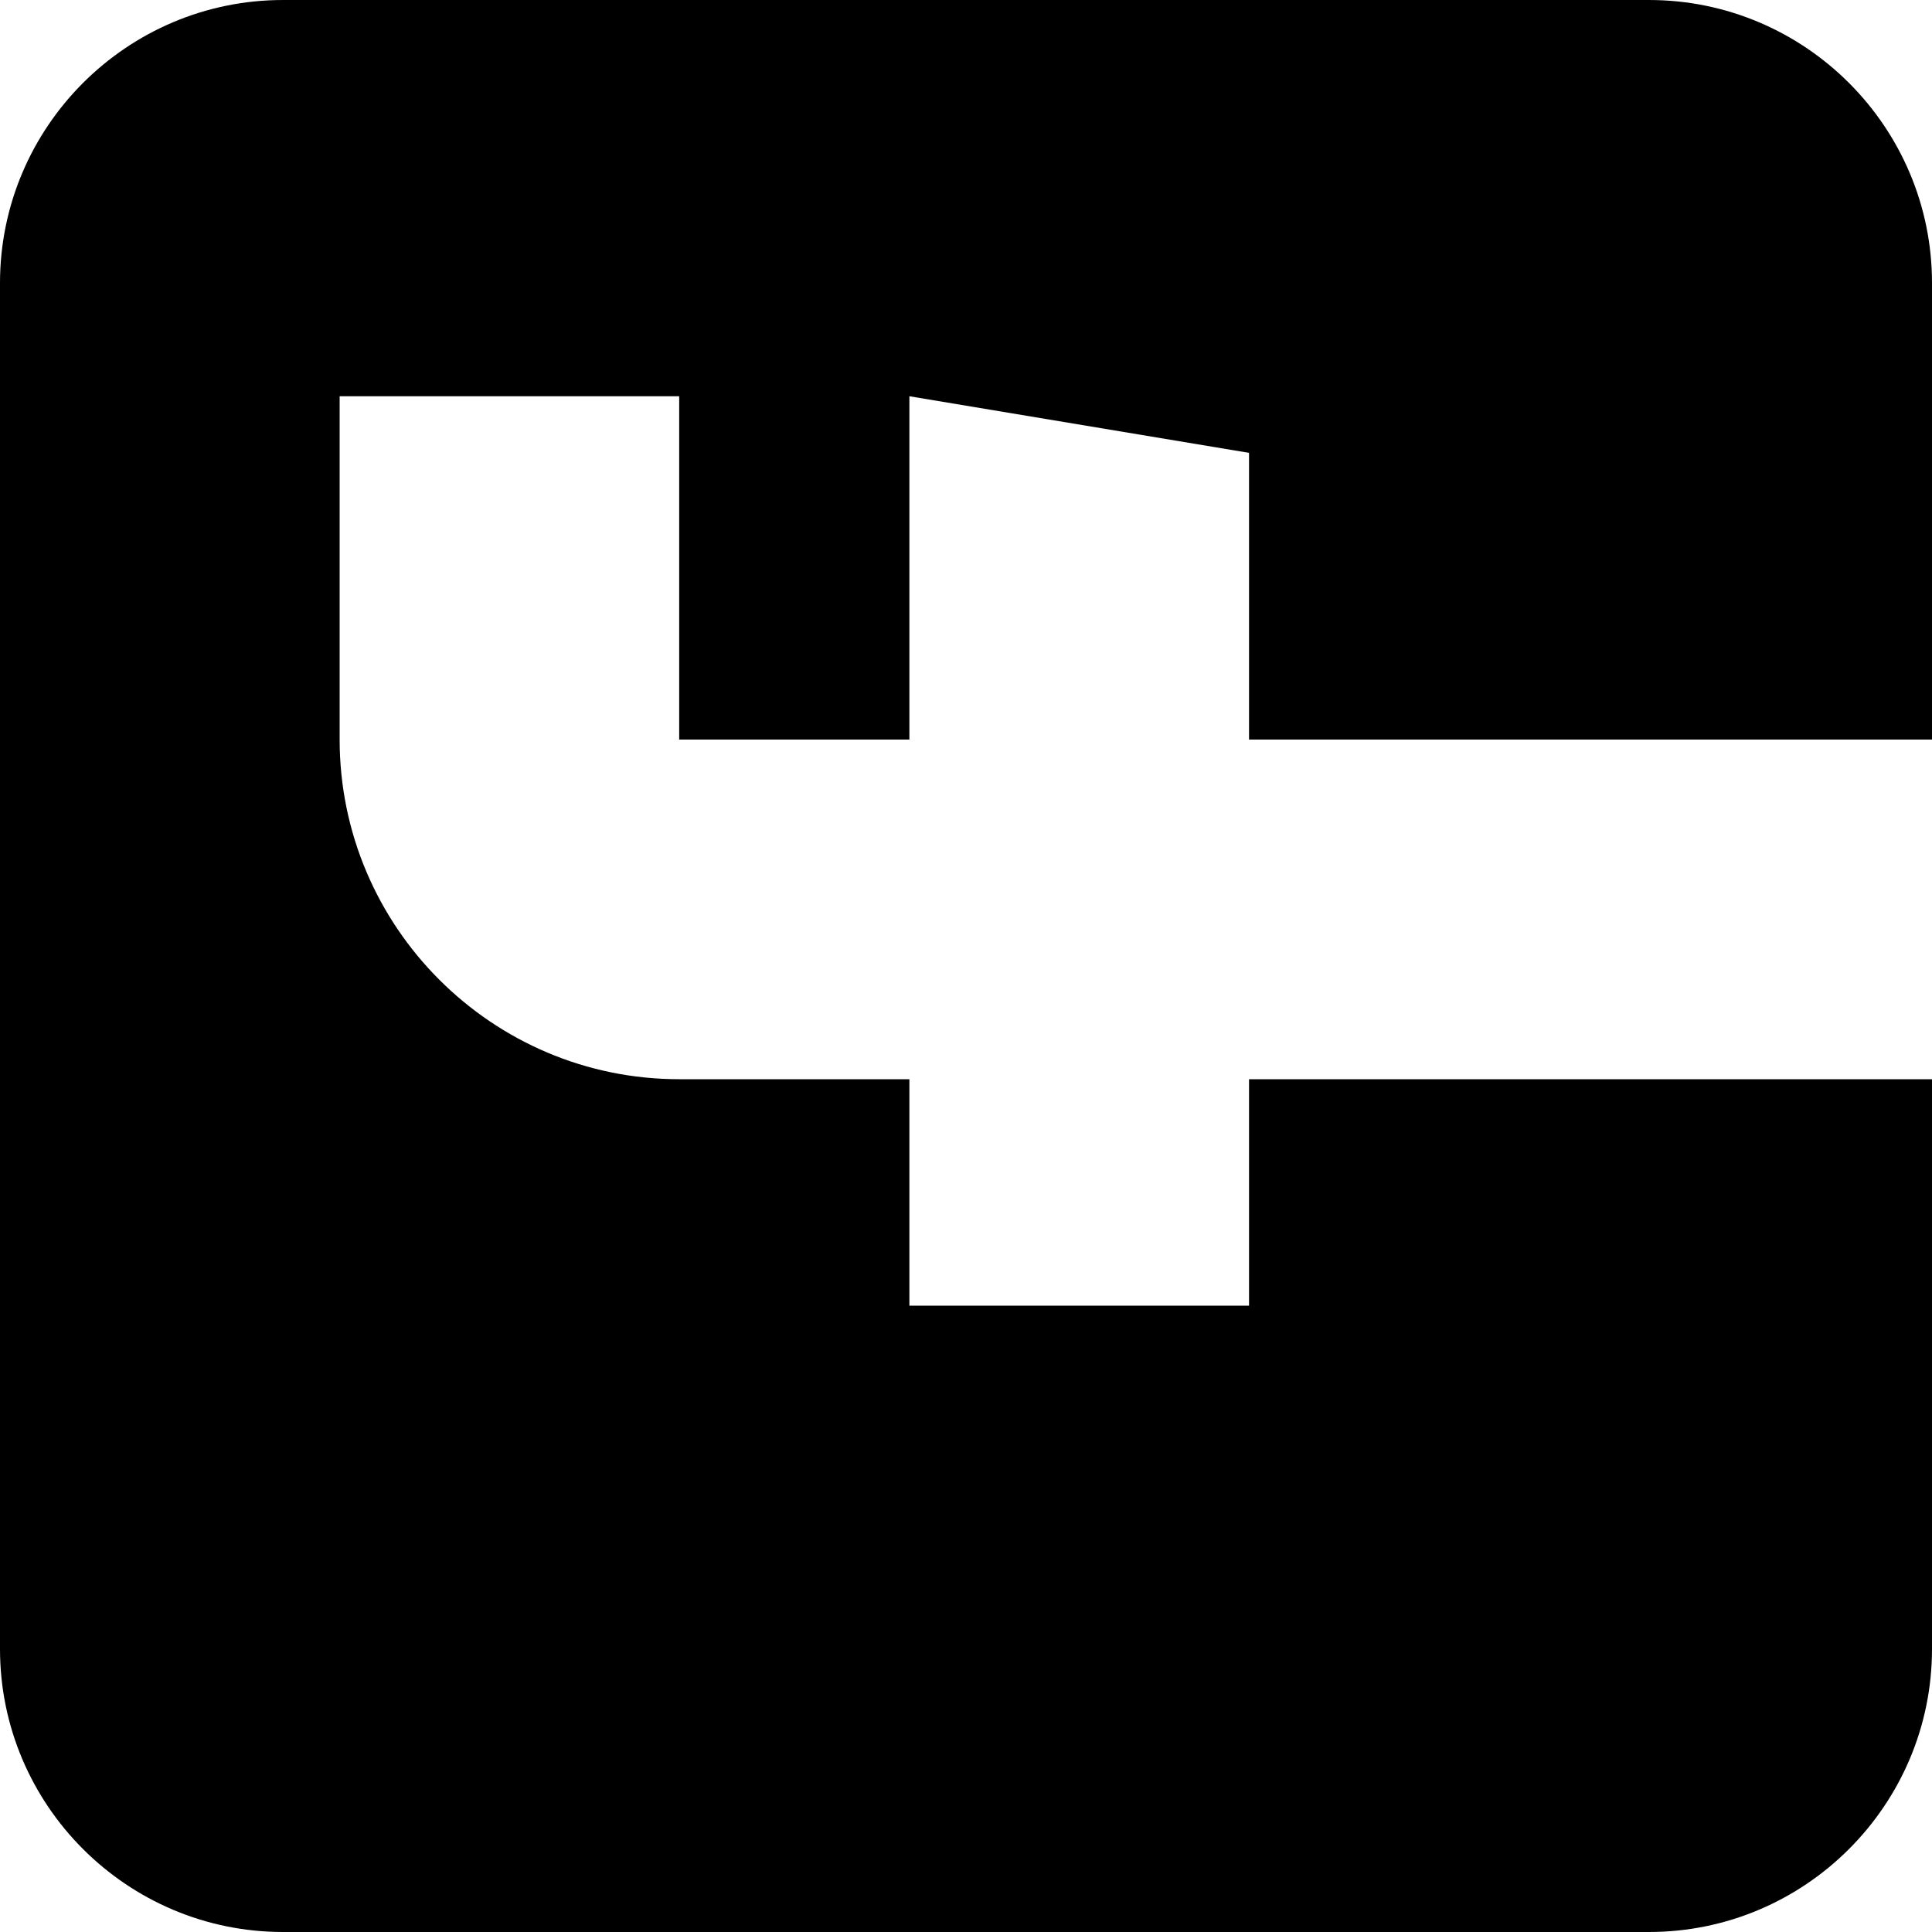
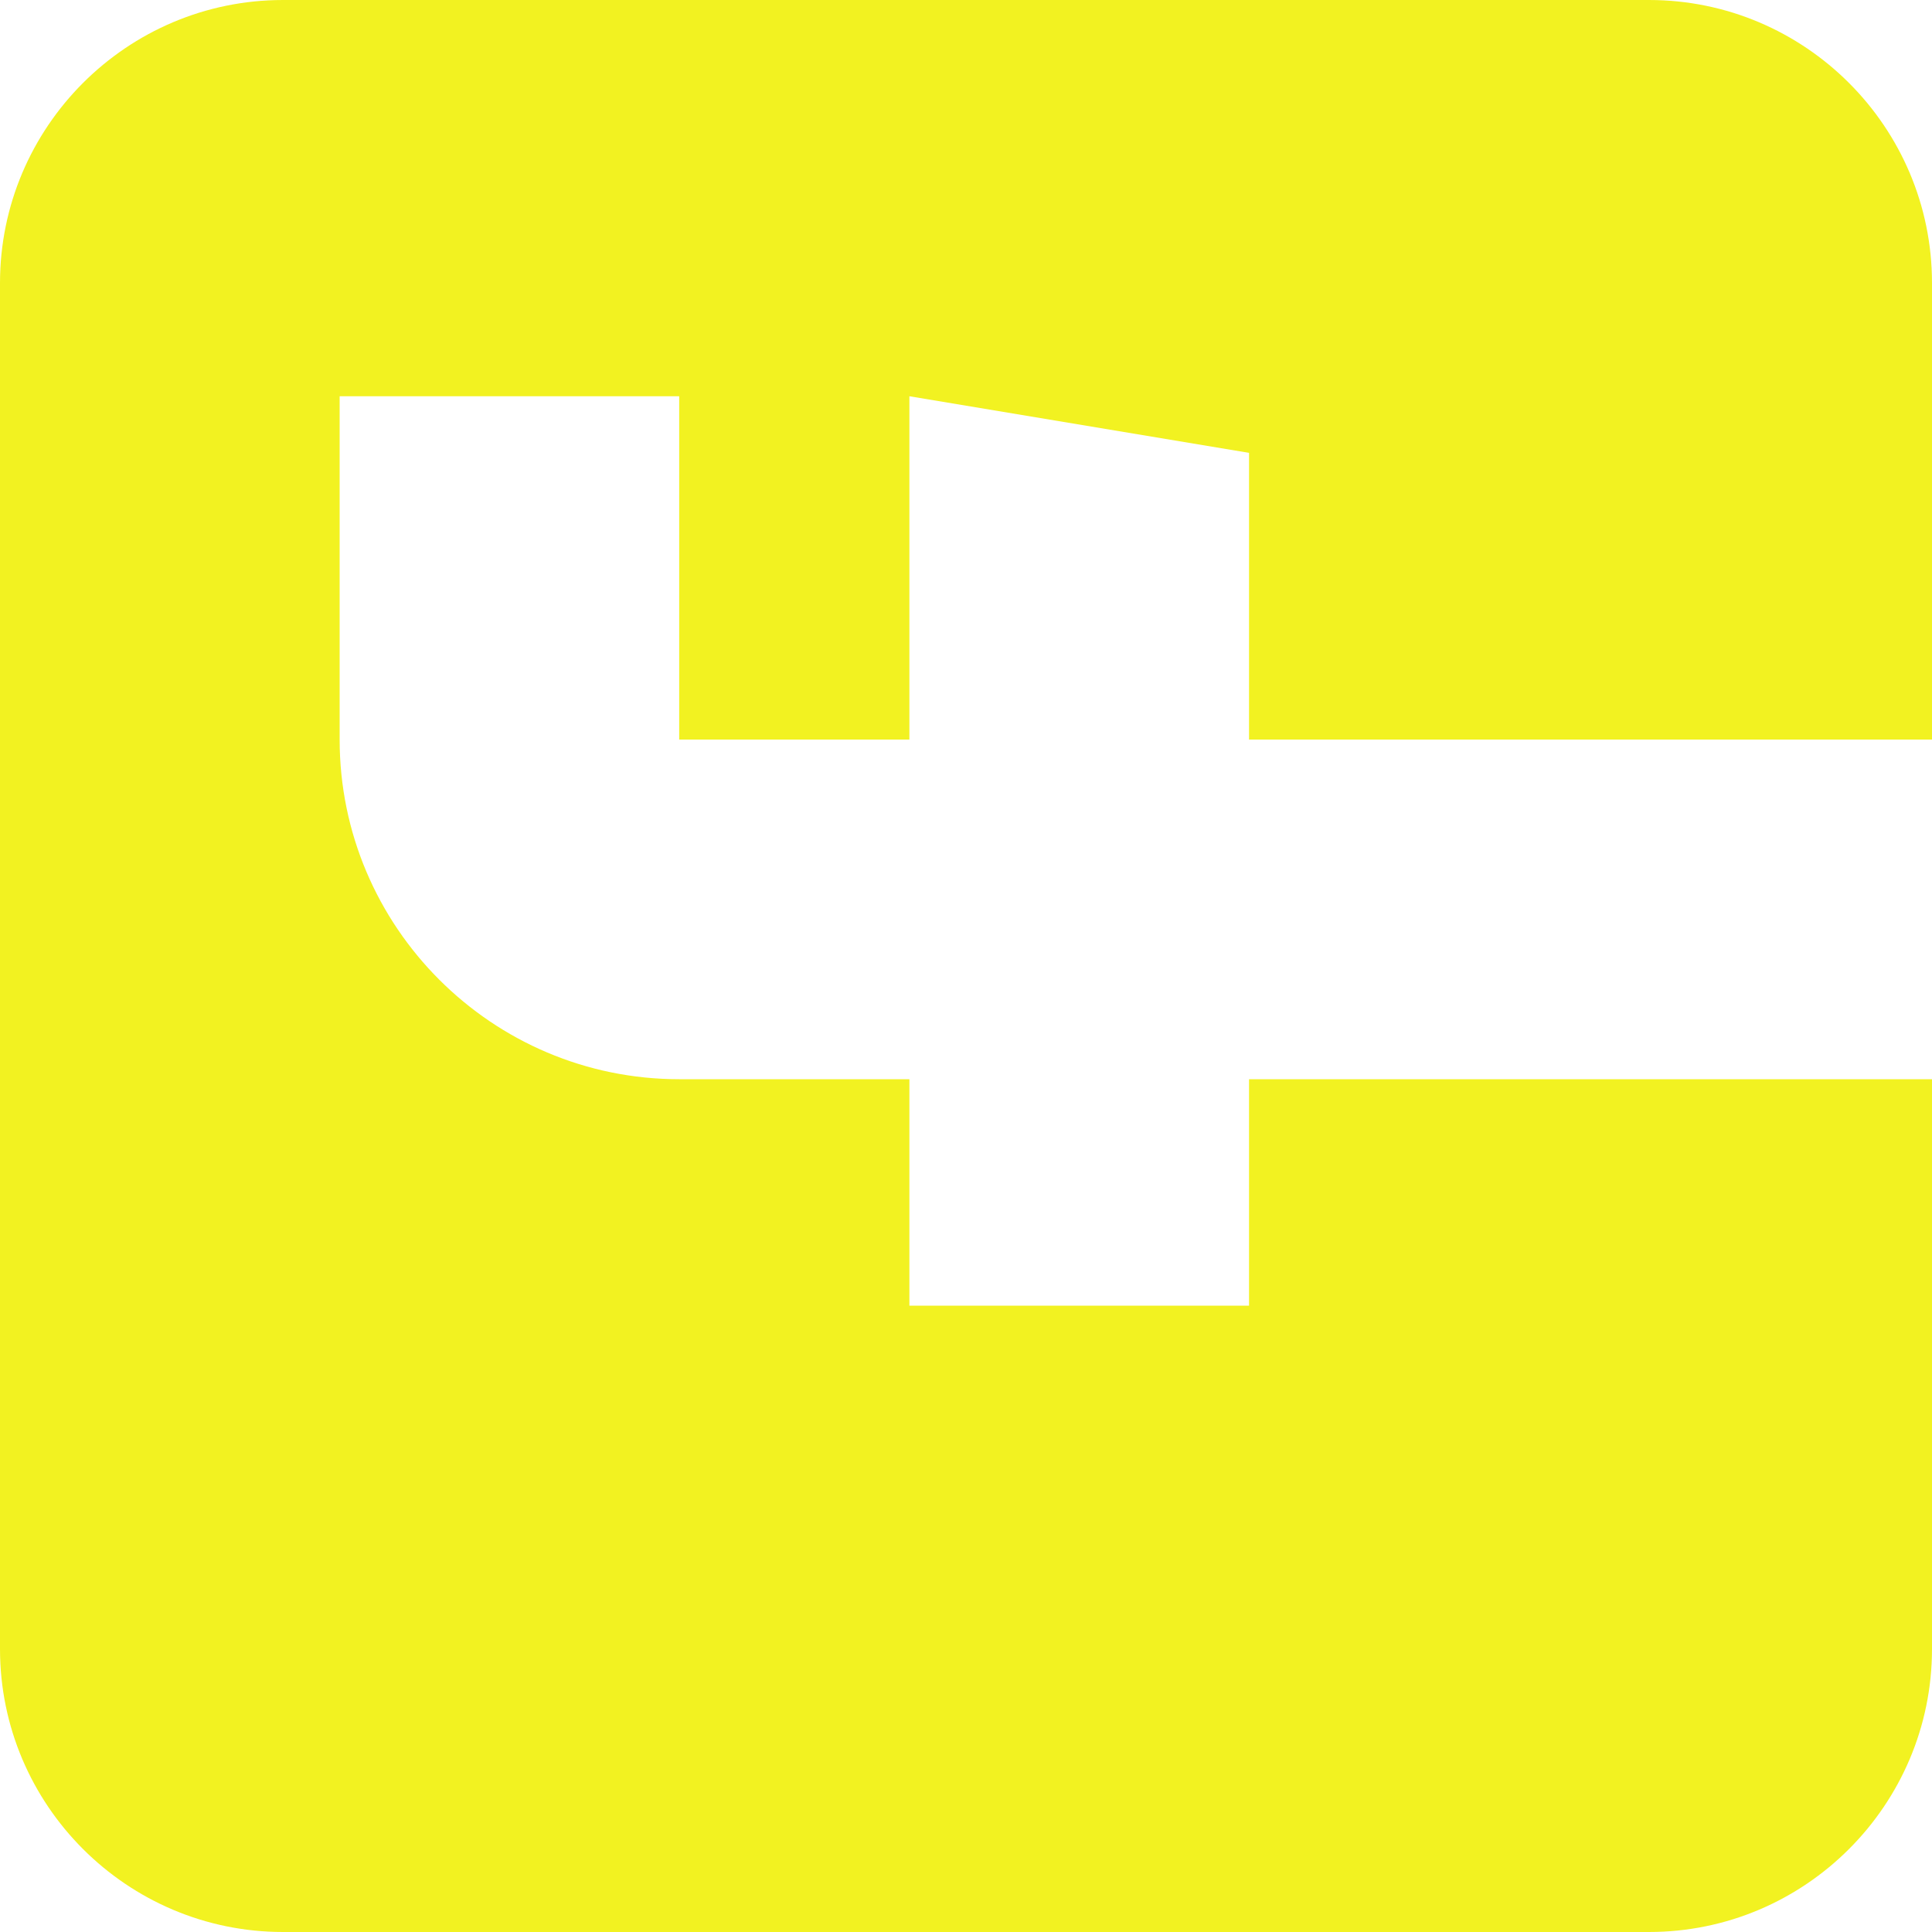
<svg xmlns="http://www.w3.org/2000/svg" width="20" height="20" viewBox="0 0 20 20" fill="none">
-   <path d="M-7.46167e-07 2.93L-1.28061e-07 17.07C-5.74539e-08 18.686 1.314 20 2.93 20L17.07 20C18.686 20 20 18.686 20 17.07L20 11.172L12.93 11.172L12.93 13.516L9.414 13.516L9.414 11.172L7.031 11.172C5.093 11.172 3.516 9.595 3.516 7.656L3.516 4.102L7.031 4.102L7.031 7.656L9.414 7.656L9.414 4.102L12.93 4.688L12.93 7.656L20 7.656L20 2.93C20 1.314 18.686 -8.16774e-07 17.07 -7.46167e-07L2.93 -1.28061e-07C1.314 -5.74539e-08 -8.16774e-07 1.314 -7.46167e-07 2.93Z" fill="black" />
+   <path d="M-7.46167e-07 2.93L-1.28061e-07 17.07C-5.74539e-08 18.686 1.314 20 2.93 20L17.07 20C18.686 20 20 18.686 20 17.07L20 11.172L12.93 11.172L12.93 13.516L9.414 13.516L9.414 11.172L7.031 11.172C5.093 11.172 3.516 9.595 3.516 7.656L3.516 4.102L7.031 4.102L7.031 7.656L9.414 7.656L9.414 4.102L12.93 4.688L12.93 7.656L20 7.656L20 2.93C20 1.314 18.686 -8.16774e-07 17.07 -7.46167e-07L2.93 -1.28061e-07C1.314 -5.74539e-08 -8.16774e-07 1.314 -7.46167e-07 2.93Z" fill="#F2F221" />
</svg>
